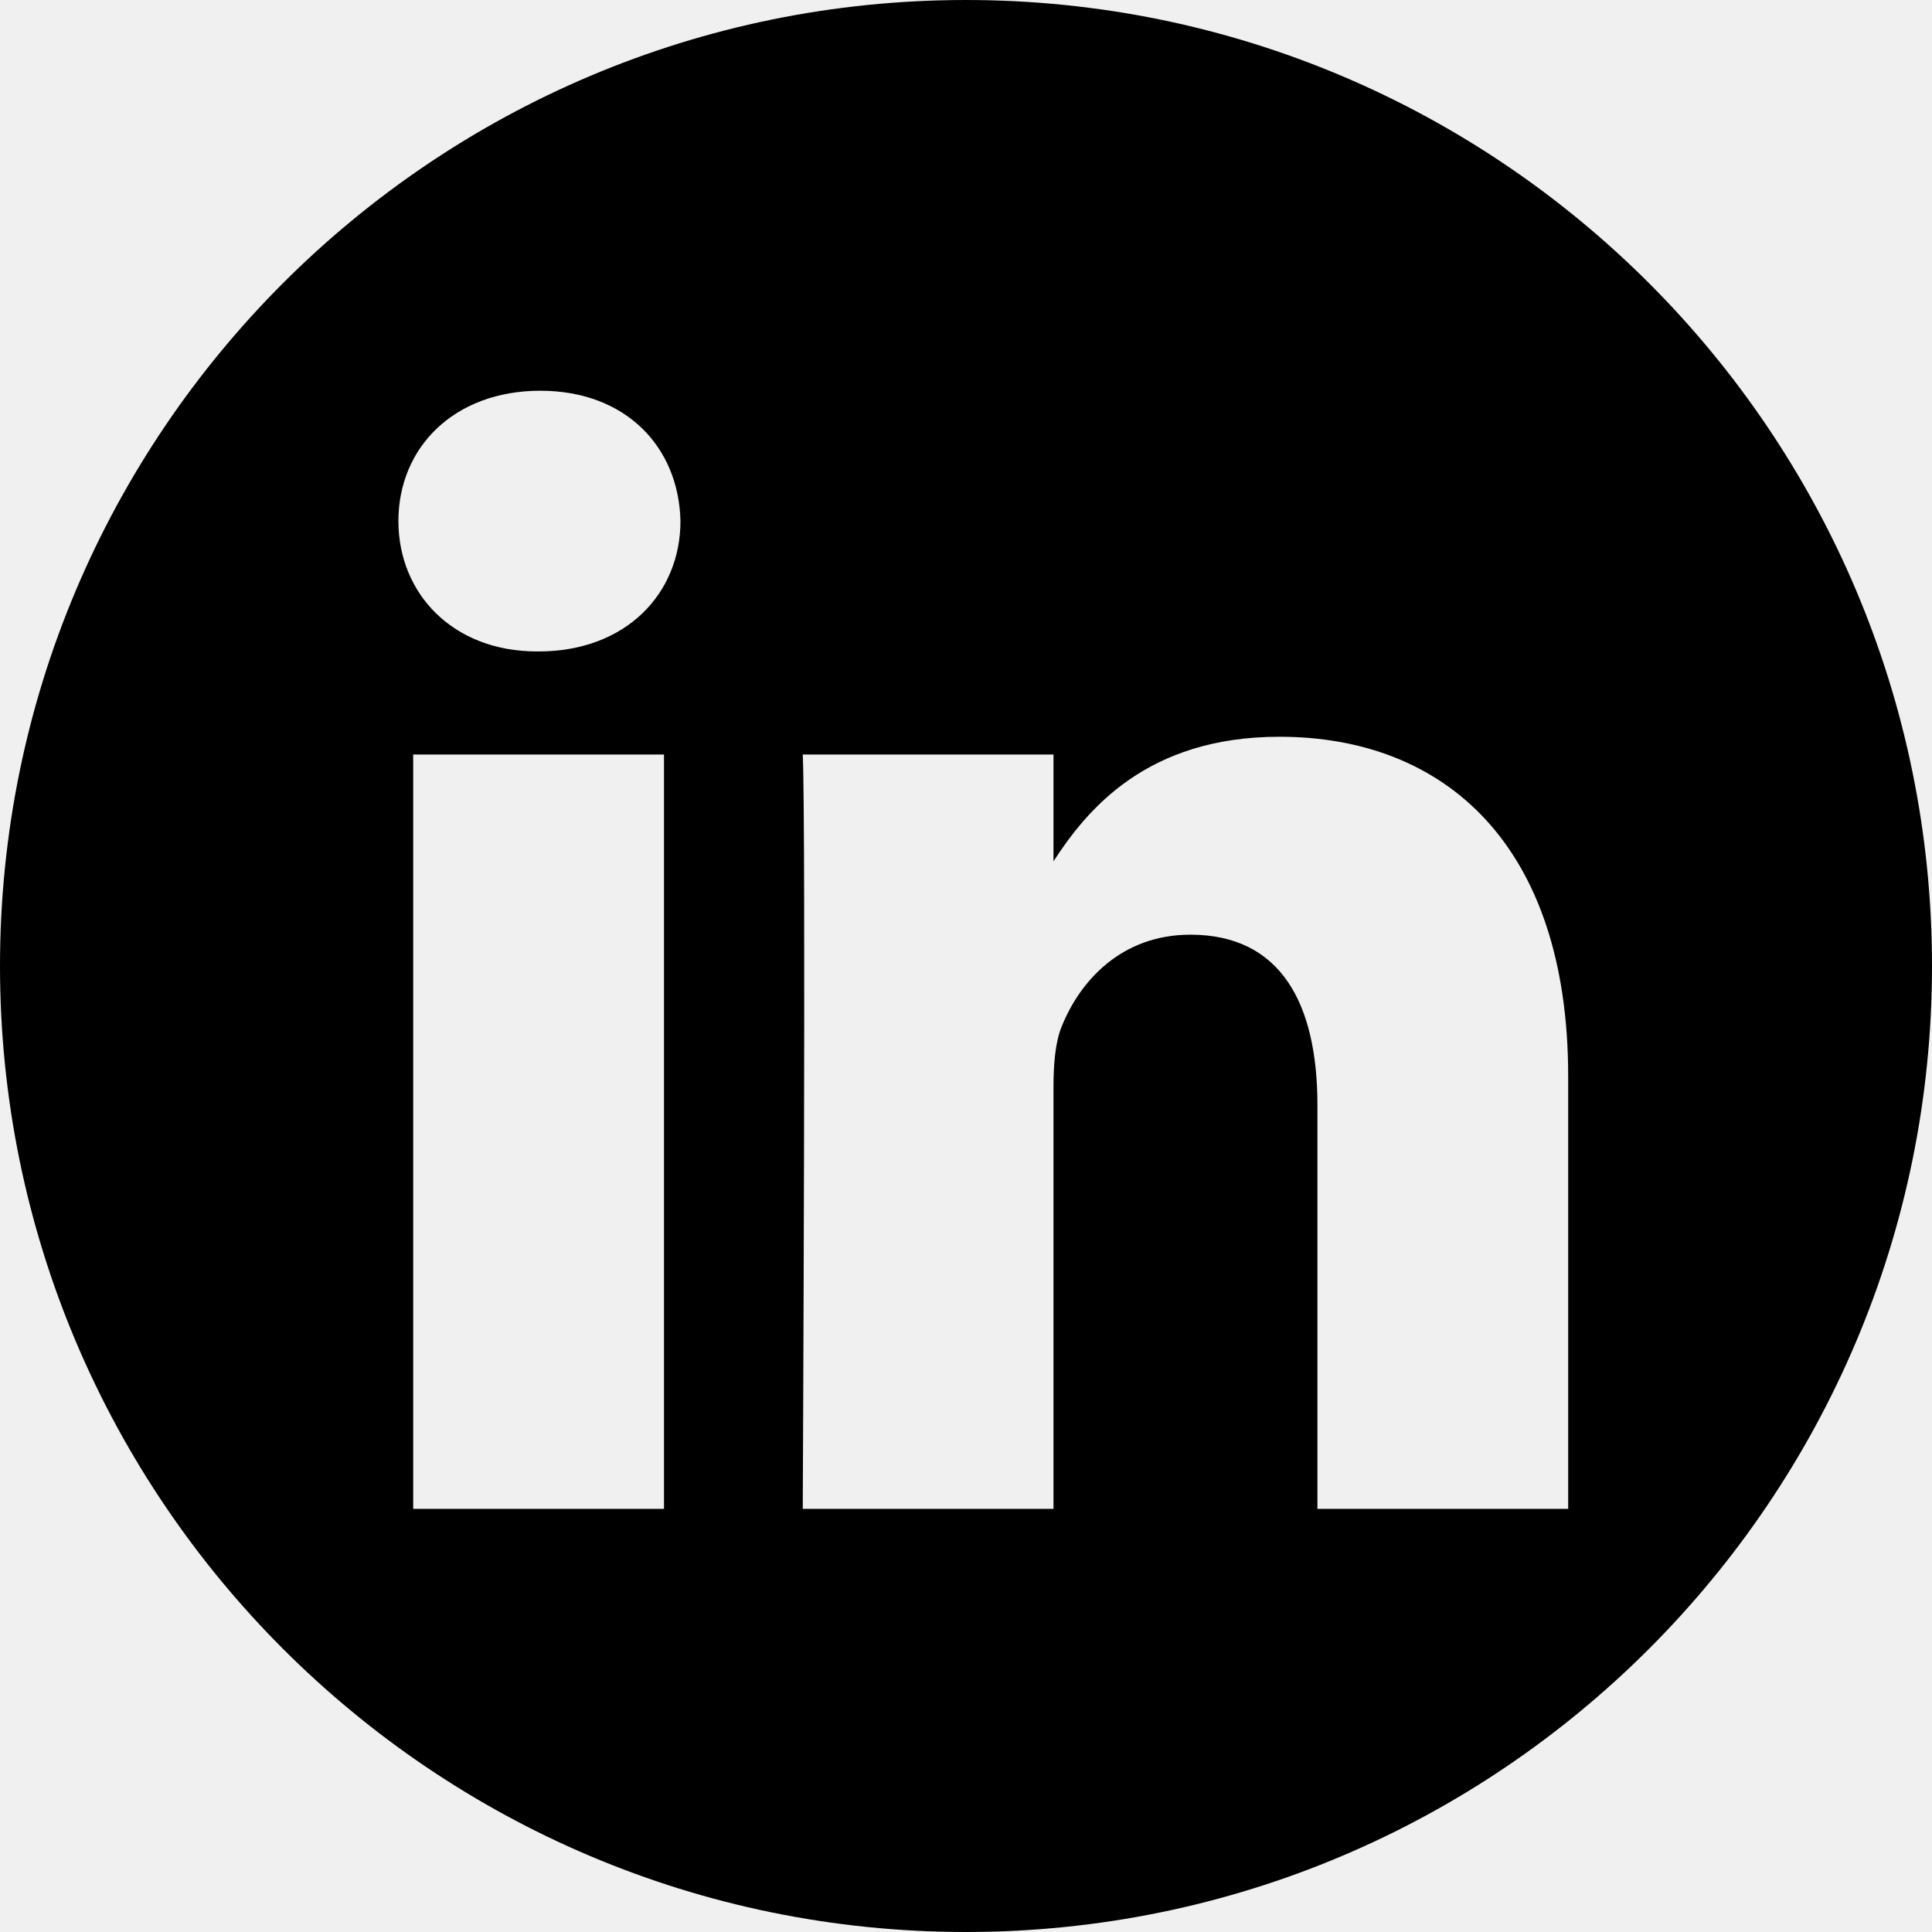
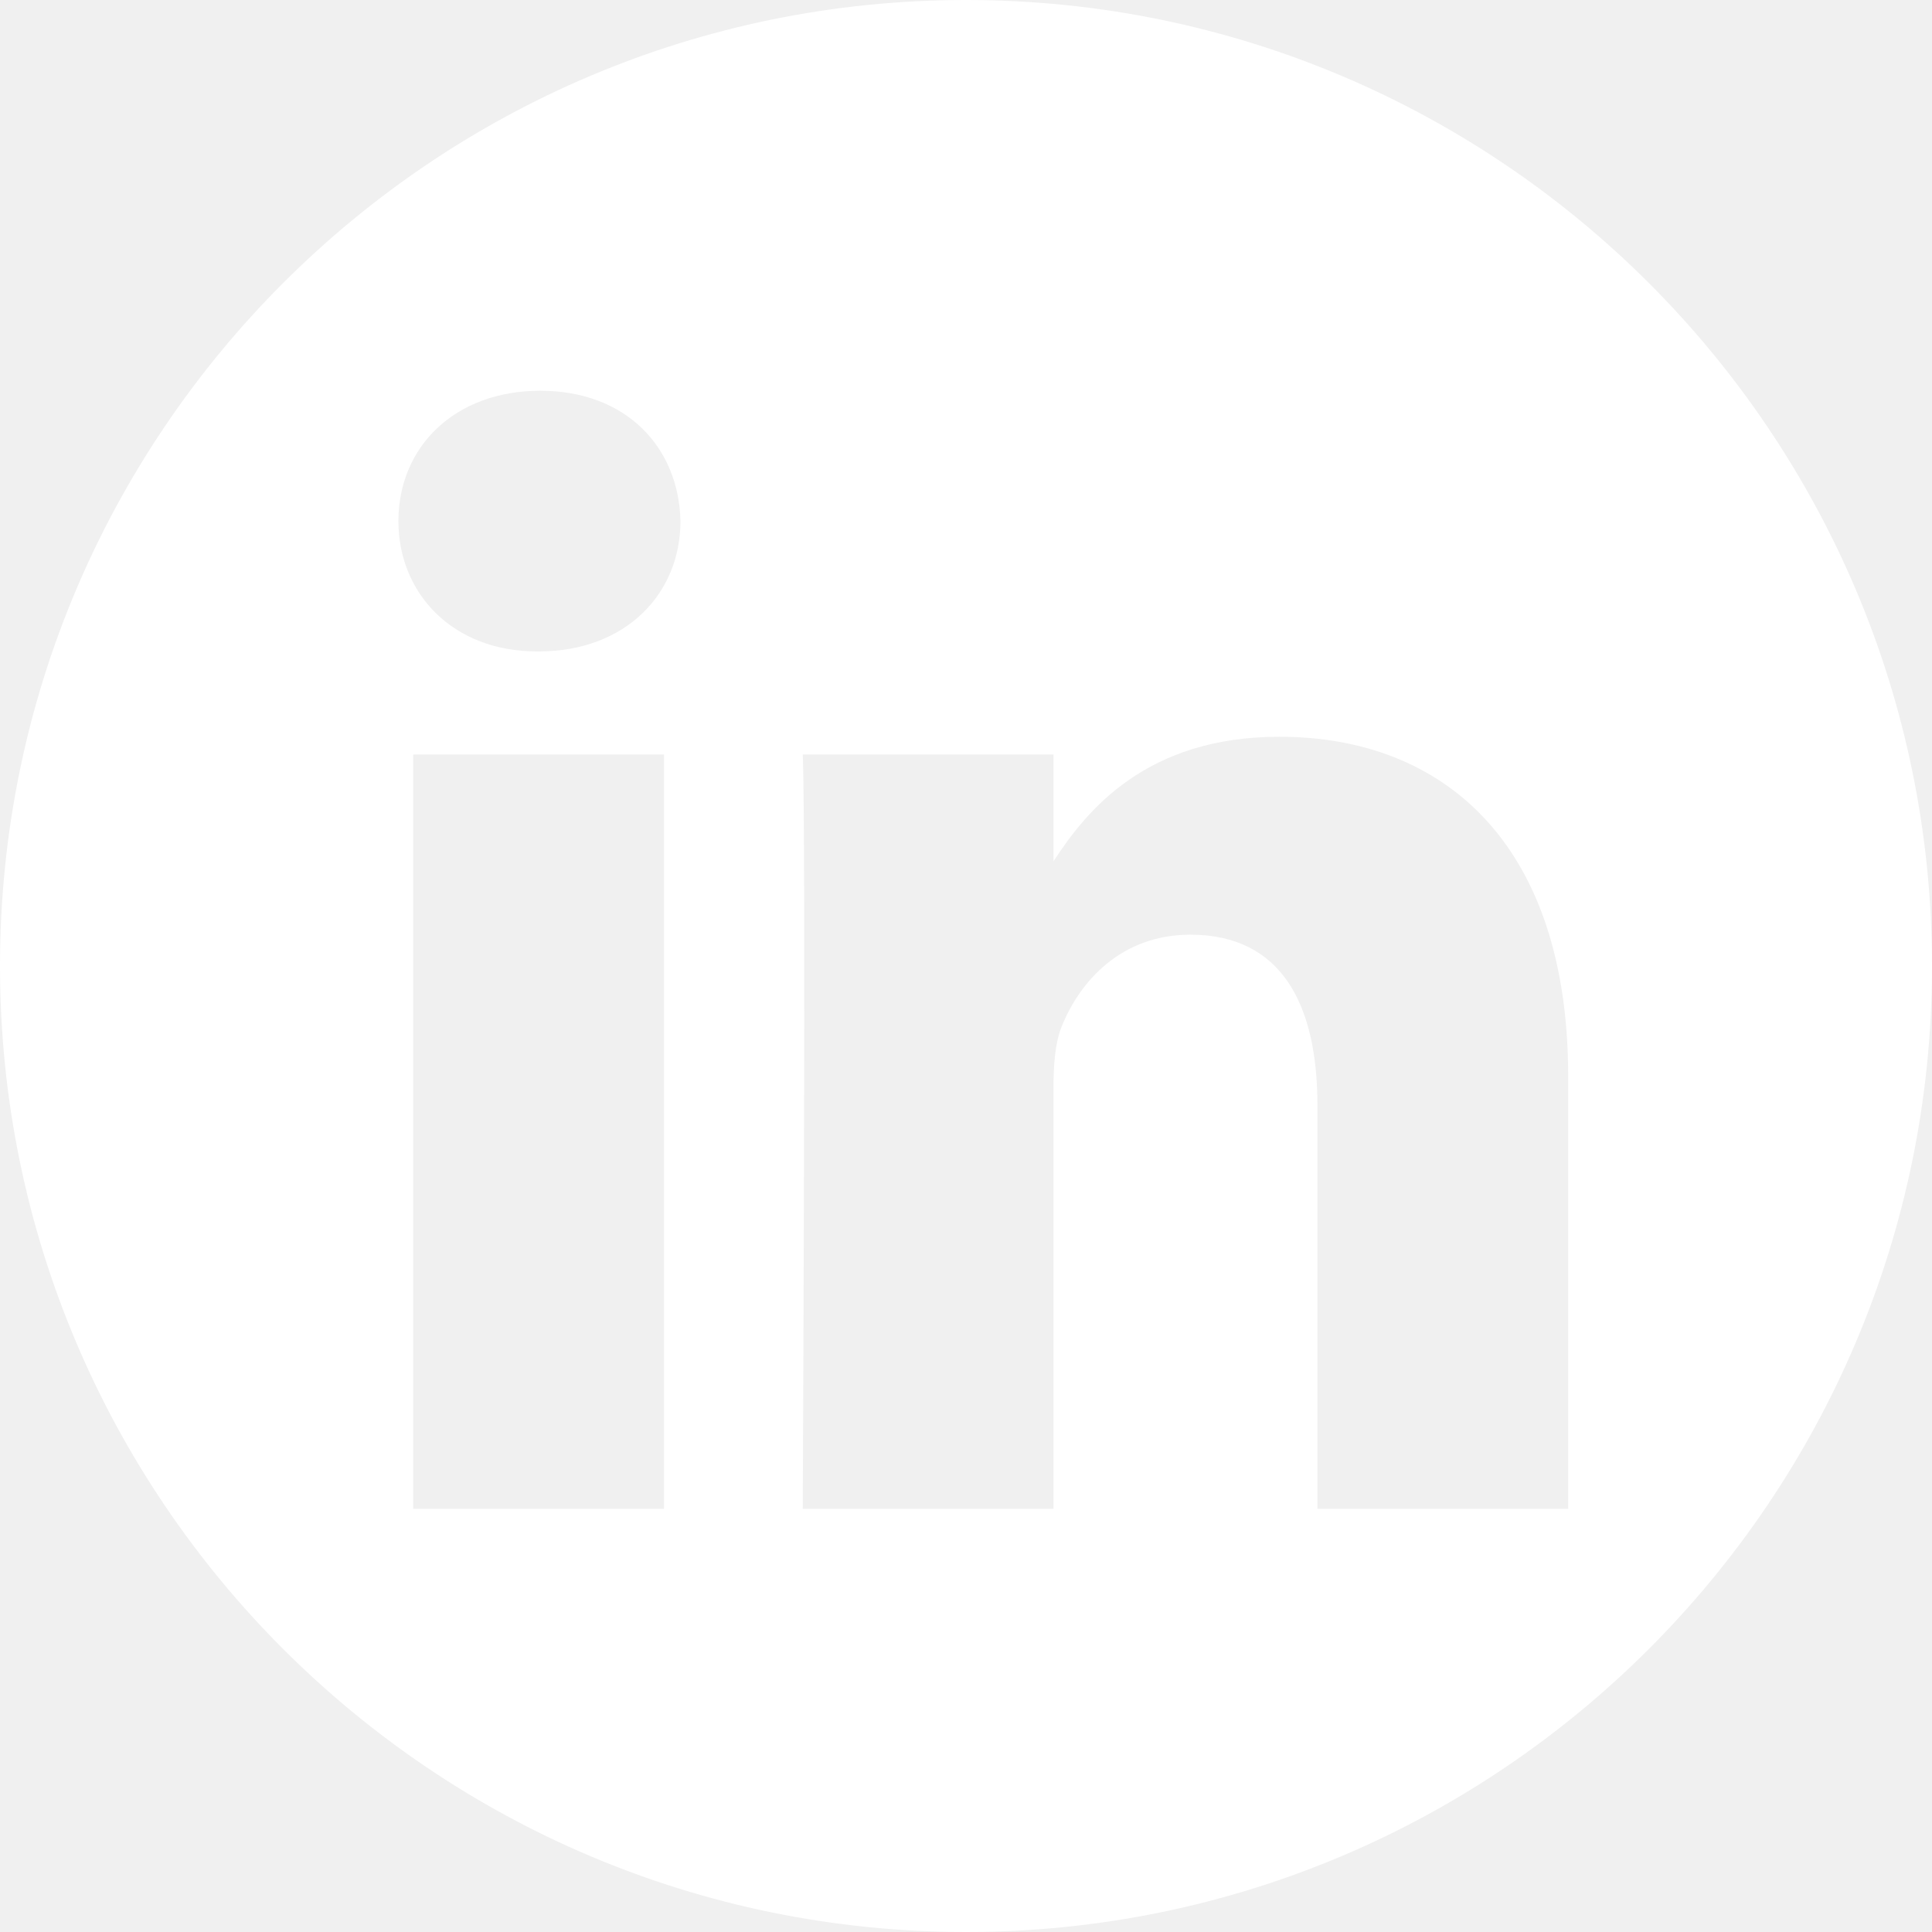
<svg xmlns="http://www.w3.org/2000/svg" height="24px" style="fill-rule:evenodd;clip-rule:evenodd;stroke-linejoin:round;stroke-miterlimit:2;" version="1.1" viewBox="0 0 512 512" width="24px" xml:space="preserve">
-   <path d="M256,0c141.29,0 256,114.71 256,256c0,141.29 -114.71,256 -256,256c-141.29,0 -256,-114.71 -256,-256c0,-141.29 114.71,-256 256,-256Zm-80.037,399.871l0,-199.921l-66.464,0l0,199.921l66.464,0Zm239.62,0l0,-114.646c0,-61.409 -32.787,-89.976 -76.509,-89.976c-35.255,0 -51.047,19.389 -59.889,33.007l0,-28.306l-66.447,0c0.881,18.757 0,199.921 0,199.921l66.446,0l0,-111.65c0,-5.976 0.43,-11.95 2.191,-16.221c4.795,-11.935 15.737,-24.299 34.095,-24.299c24.034,0 33.663,18.34 33.663,45.204l0,106.966l66.45,0Zm-272.403,-296.321c-22.74,0 -37.597,14.95 -37.597,34.545c0,19.182 14.405,34.544 36.717,34.544l0.429,0c23.175,0 37.6,-15.362 37.6,-34.544c-0.43,-19.595 -14.424,-34.545 -37.149,-34.545Z" />
+   <path d="M256,0c141.29,0 256,114.71 256,256c0,141.29 -114.71,256 -256,256c-141.29,0 -256,-114.71 -256,-256c0,-141.29 114.71,-256 256,-256Zm-80.037,399.871l0,-199.921l-66.464,0l0,199.921l66.464,0Zm239.62,0l0,-114.646c0,-61.409 -32.787,-89.976 -76.509,-89.976c-35.255,0 -51.047,19.389 -59.889,33.007l0,-28.306l-66.447,0c0.881,18.757 0,199.921 0,199.921l66.446,0l0,-111.65c0,-5.976 0.43,-11.95 2.191,-16.221c4.795,-11.935 15.737,-24.299 34.095,-24.299c24.034,0 33.663,18.34 33.663,45.204l0,106.966l66.45,0Zm-272.403,-296.321c-22.74,0 -37.597,14.95 -37.597,34.545c0,19.182 14.405,34.544 36.717,34.544l0.429,0c23.175,0 37.6,-15.362 37.6,-34.544c-0.43,-19.595 -14.424,-34.545 -37.149,-34.545Z" fill="#fff" />
</svg>
